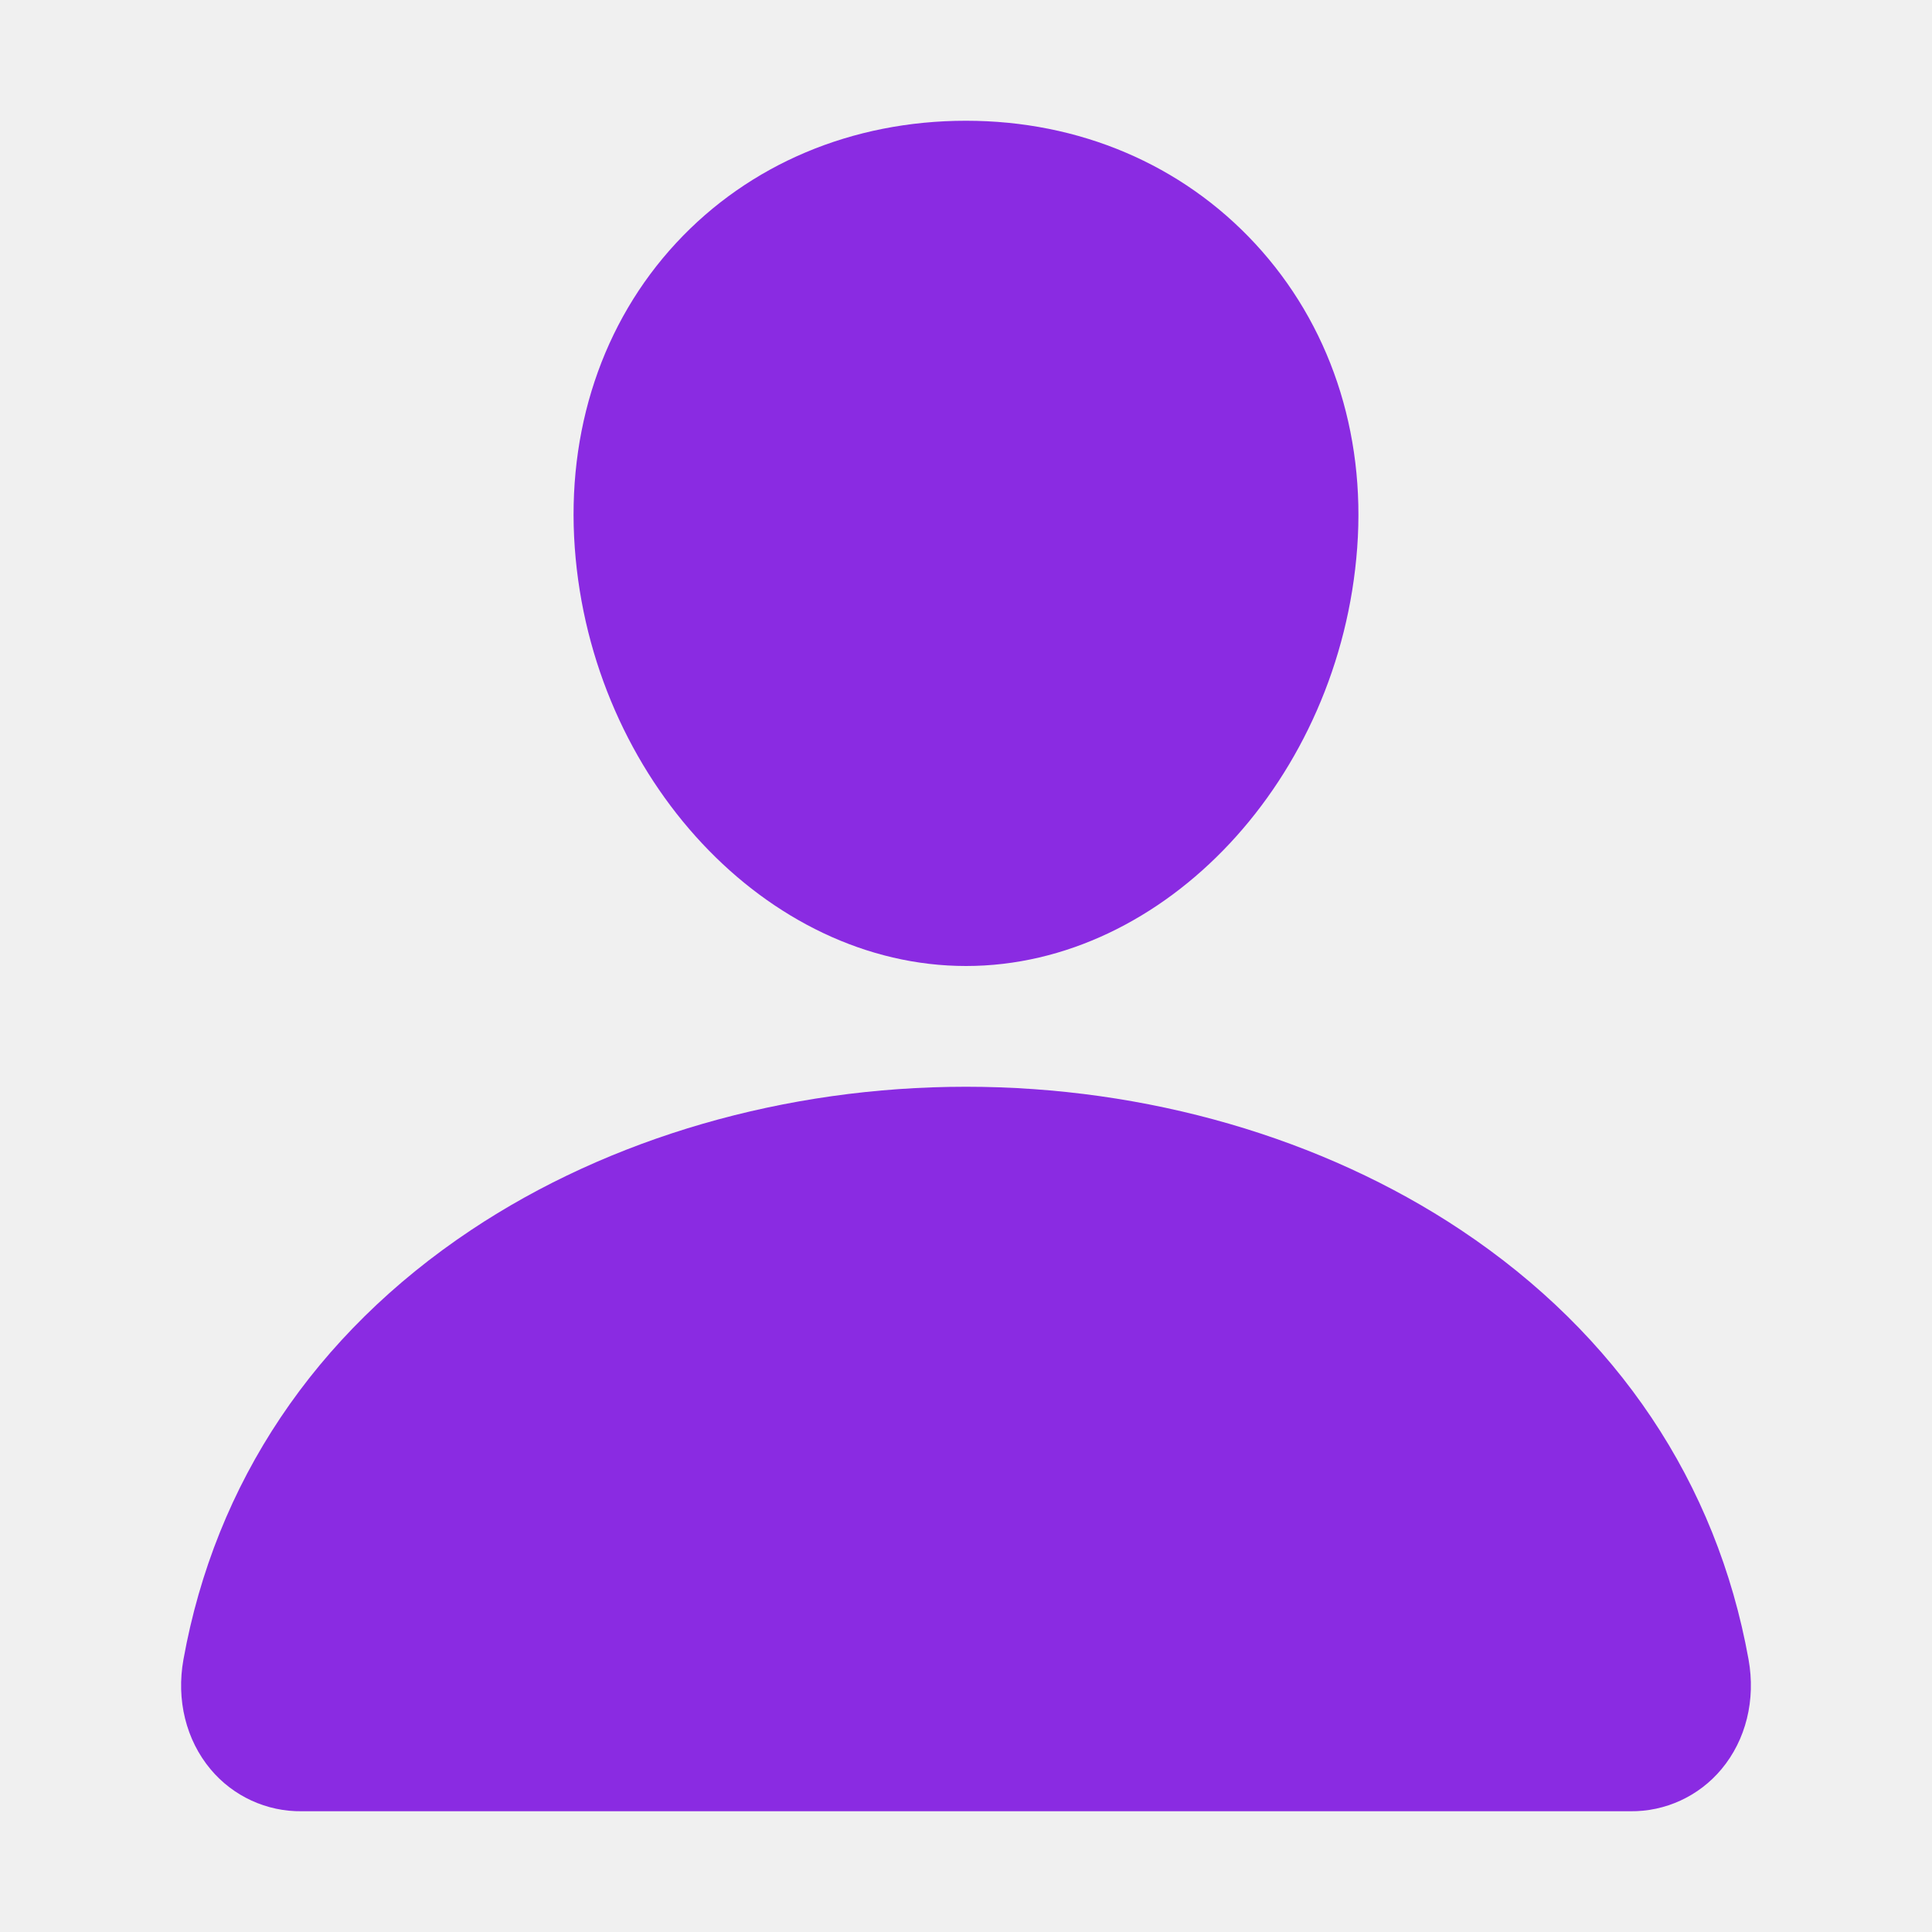
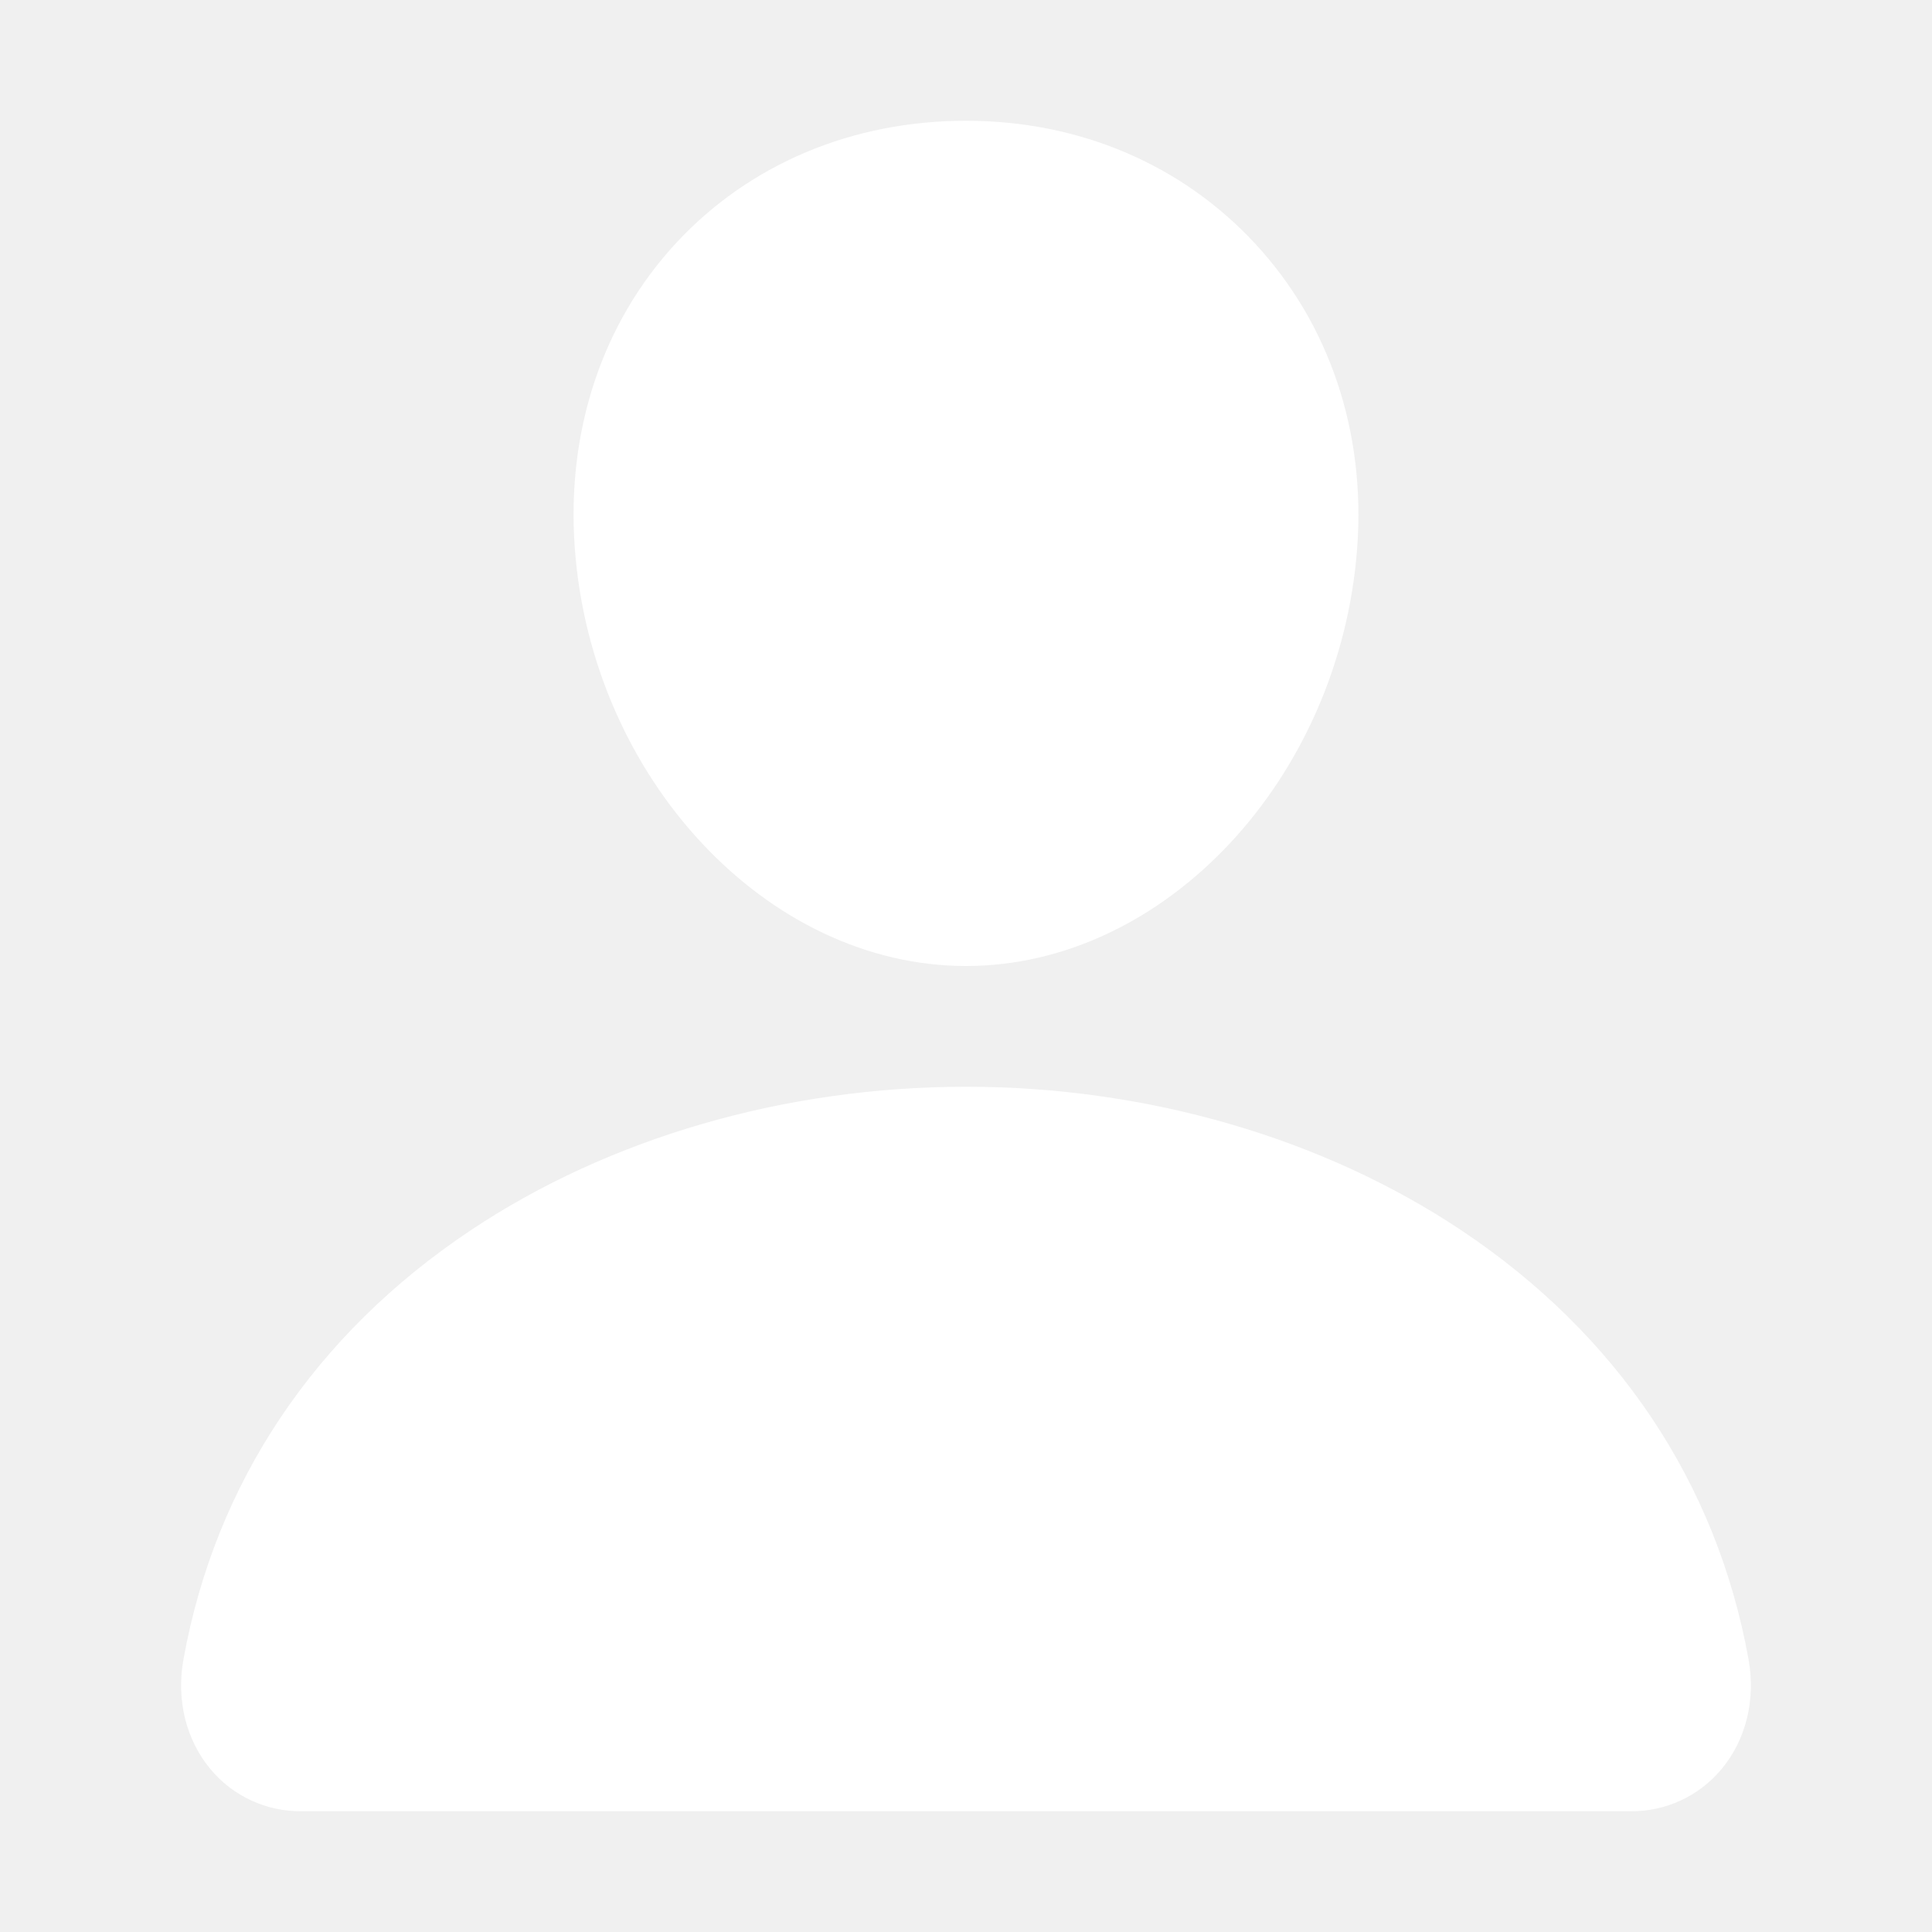
- <svg xmlns="http://www.w3.org/2000/svg" class="ionicon" viewBox="0 0 512 512" width="45px" fill="#8a2be2">
+ <svg xmlns="http://www.w3.org/2000/svg" class="ionicon" viewBox="0 0 512 512" width="45px" fill="white">
  <path d="M332.64 64.58C313.18 43.57 286 32 256 32c-30.16 0-57.43 11.5-76.8 32.38-19.58 21.11-29.12 49.8-26.88 80.78C156.76 206.28 203.27 256 256 256s99.16-49.71 103.67-110.82c2.27-30.7-7.33-59.33-27.03-80.6zM432 480H80a31 31 0 01-24.2-11.13c-6.5-7.77-9.12-18.38-7.18-29.11C57.06 392.94 83.4 353.61 124.8 326c36.78-24.51 83.37-38 131.2-38s94.42 13.5 131.2 38c41.4 27.6 67.74 66.93 76.18 113.75 1.94 10.73-.68 21.34-7.18 29.11A31 31 0 01432 480z" />
</svg>
